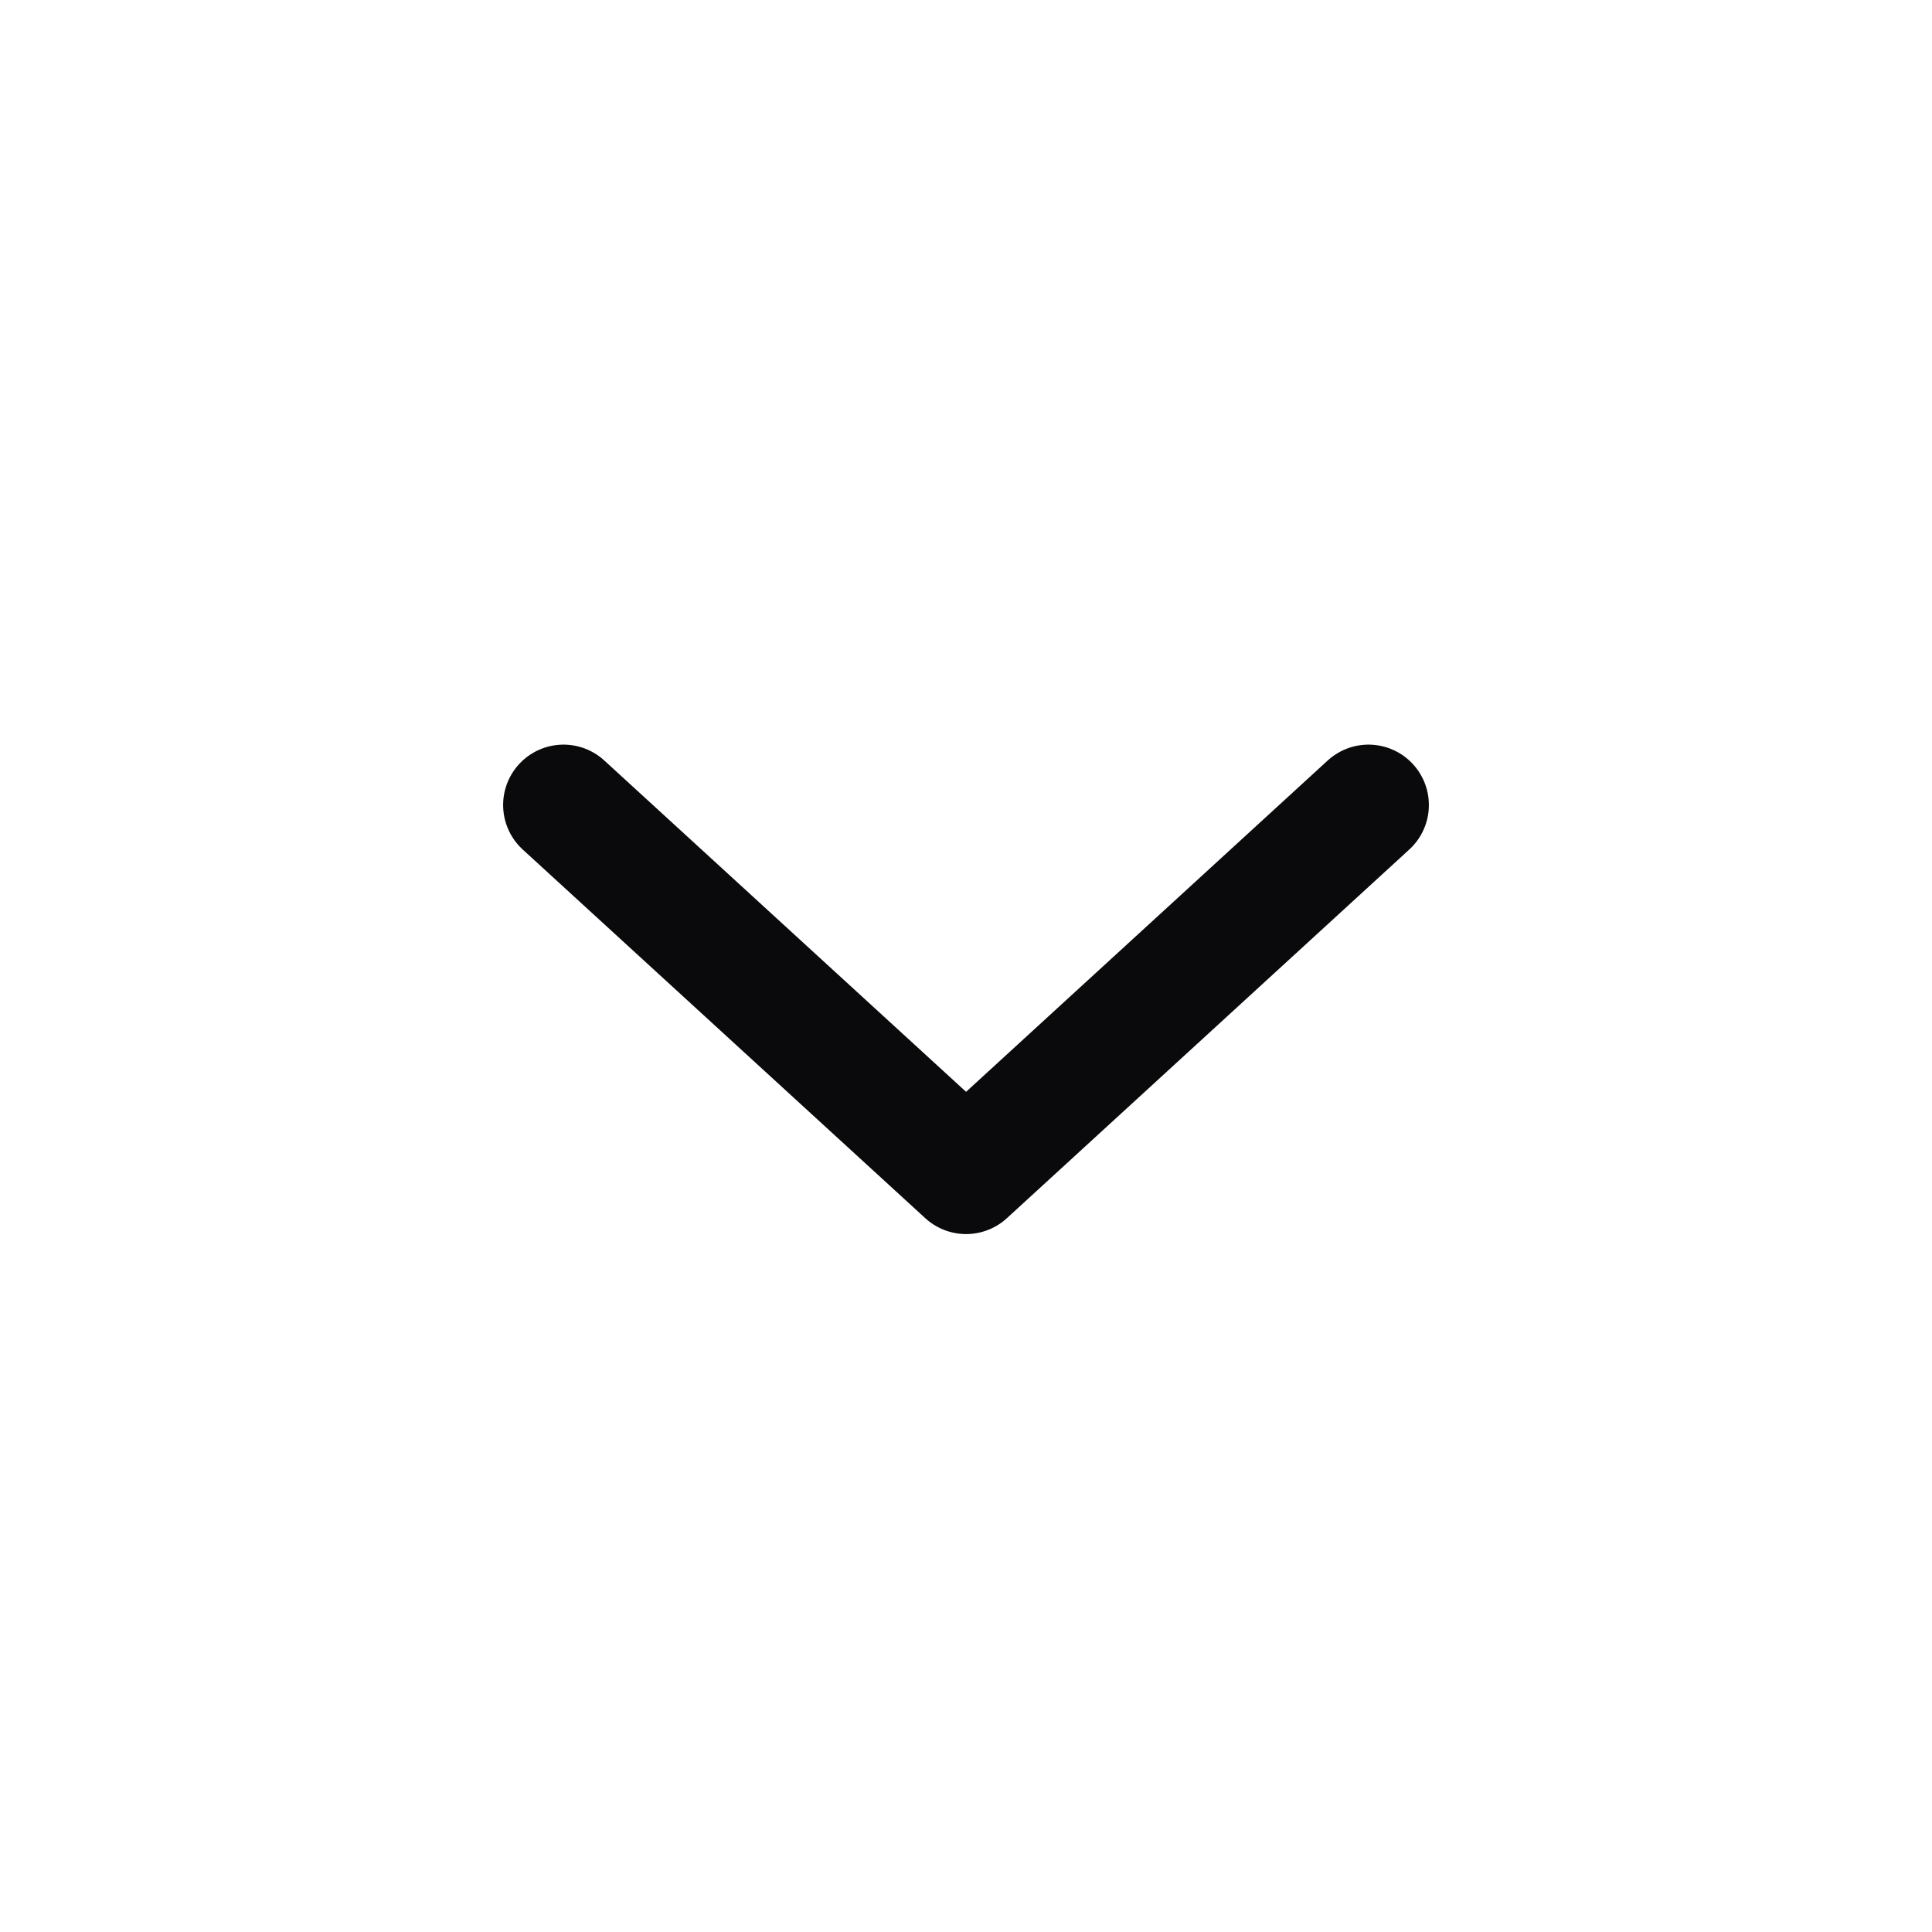
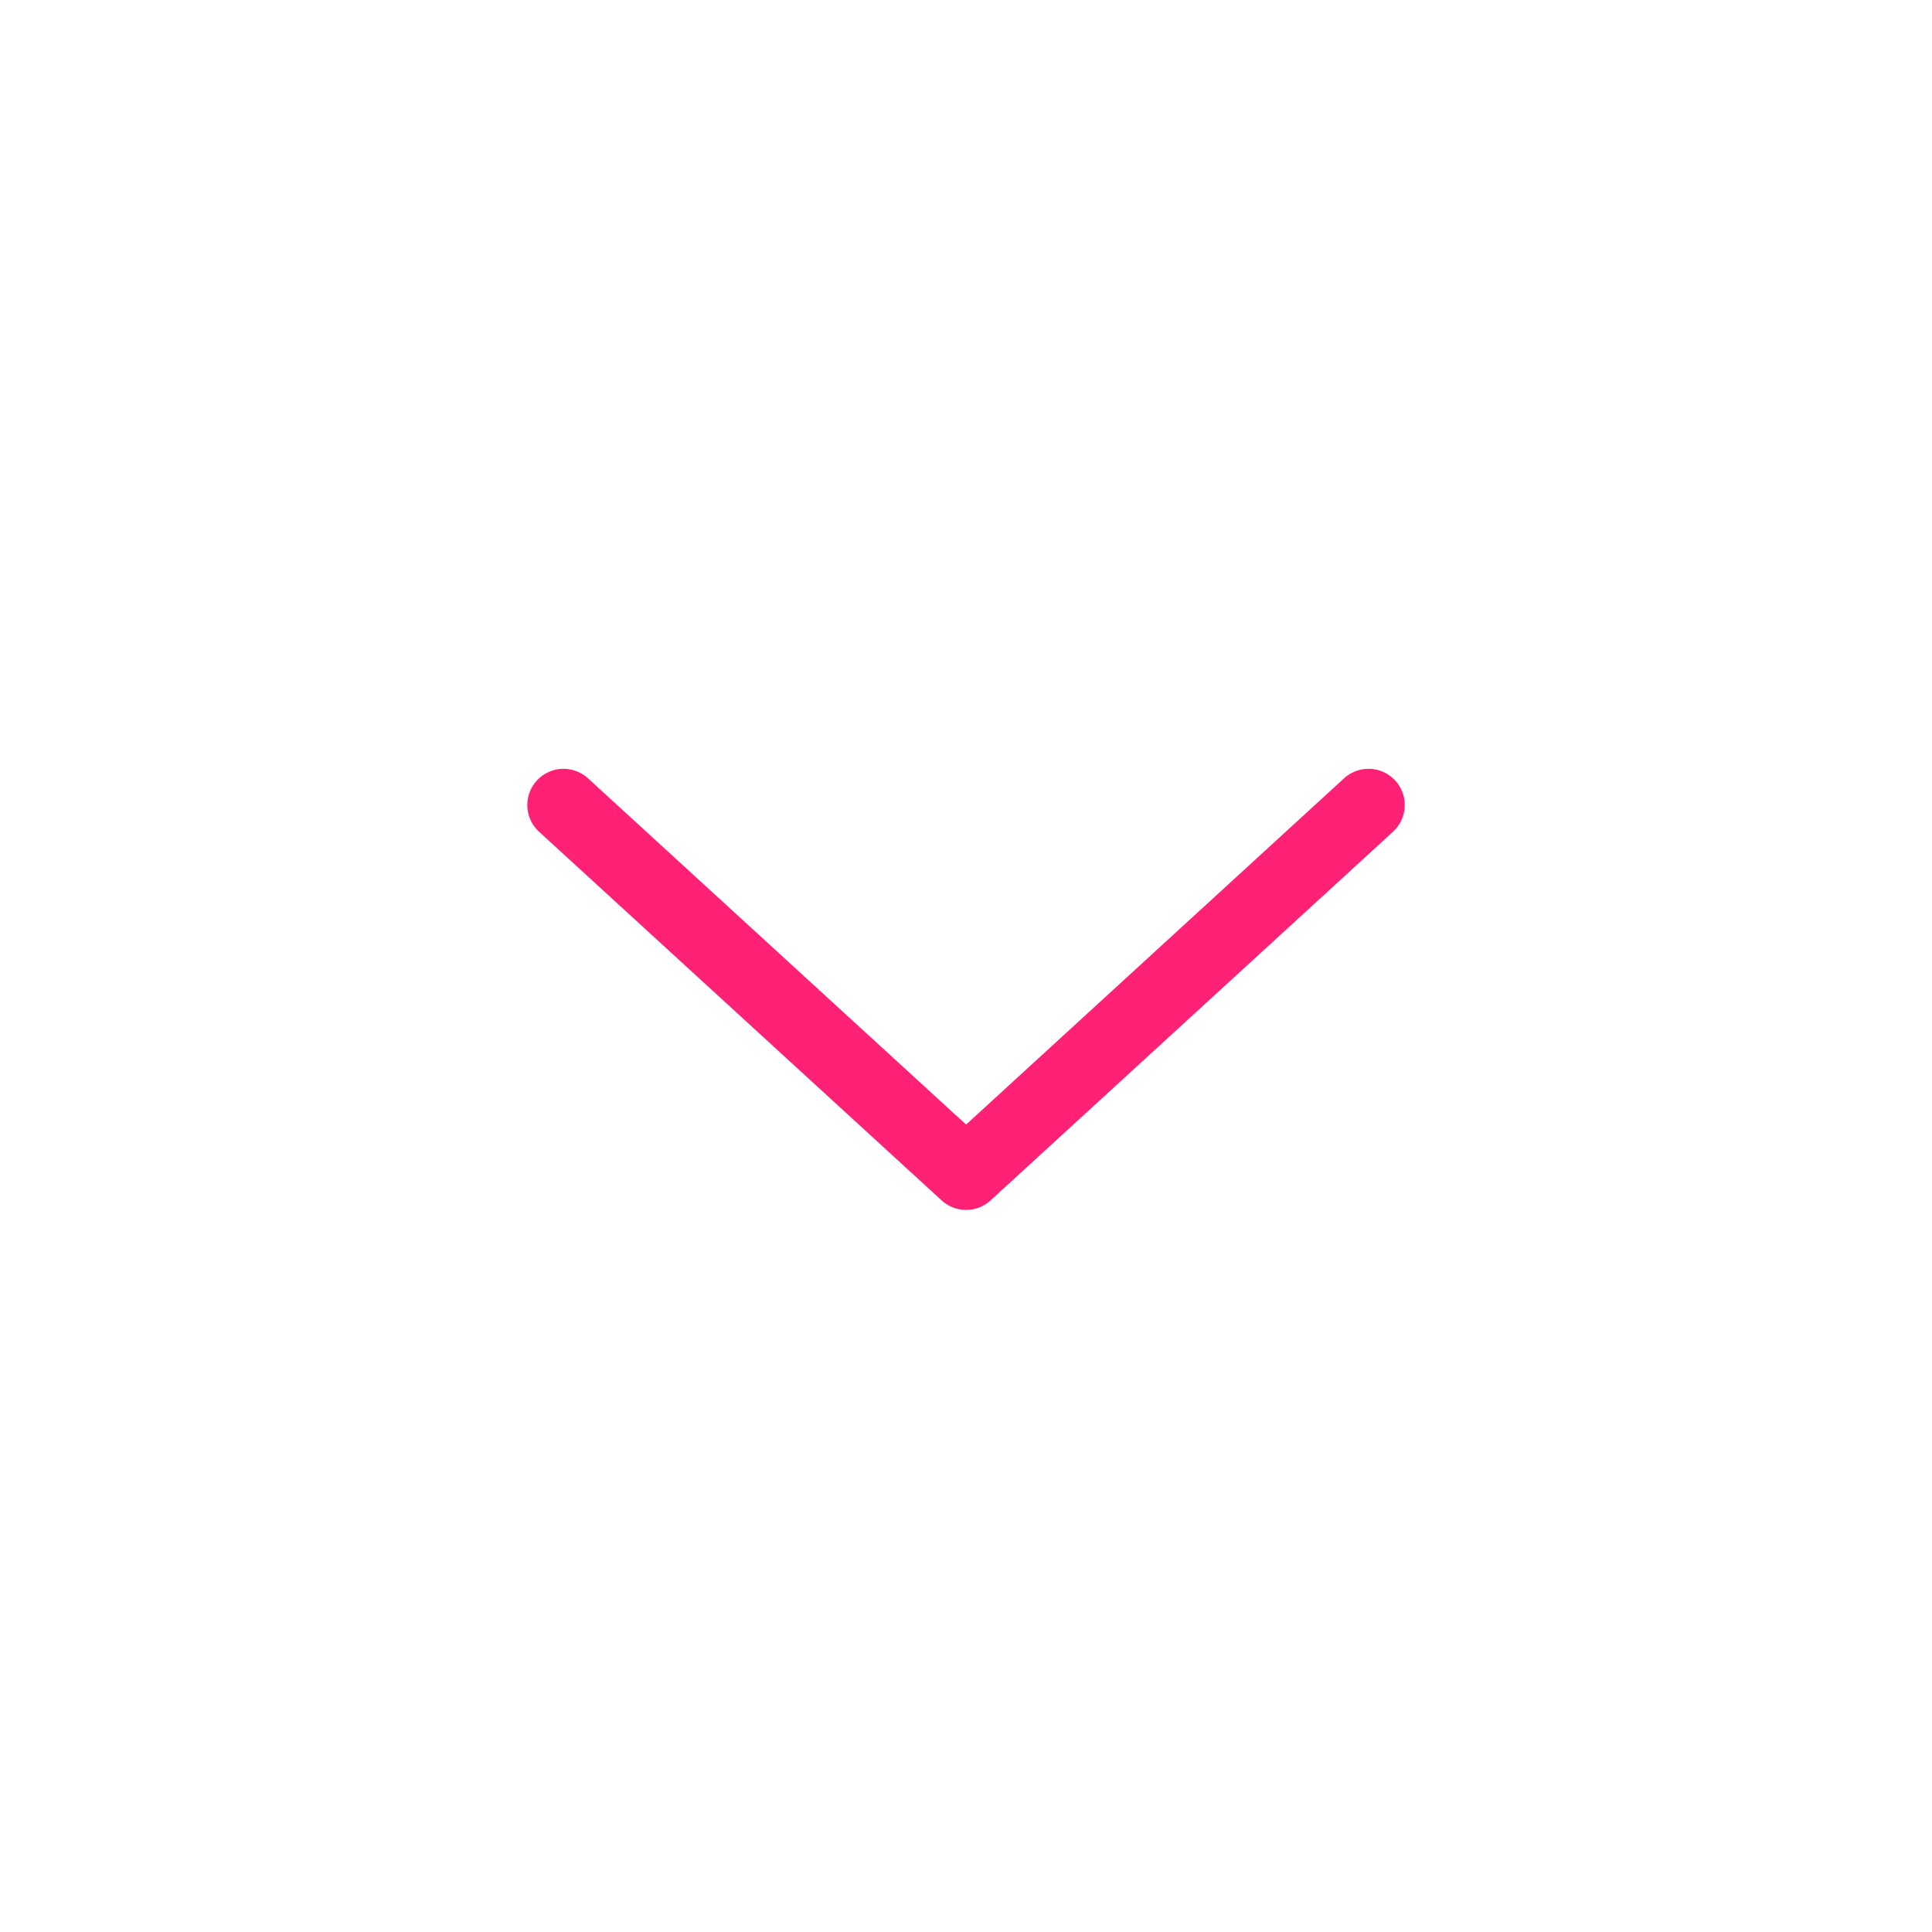
- <svg xmlns="http://www.w3.org/2000/svg" width="24" height="24" viewBox="0 0 24 24" fill="none">
-   <path d="M7 10L12.001 14.58L17 10" stroke="#0A090B" stroke-width="1.5" stroke-linecap="round" stroke-linejoin="round" />
+ <svg xmlns="http://www.w3.org/2000/svg" width="40" height="40" viewBox="0 0 40 40" fill="none">
+   <path d="M11.667 16.667L20.002 24.3L28.334 16.667" stroke="#FF2176" stroke-width="1.5" stroke-linecap="round" stroke-linejoin="round" />
</svg>
